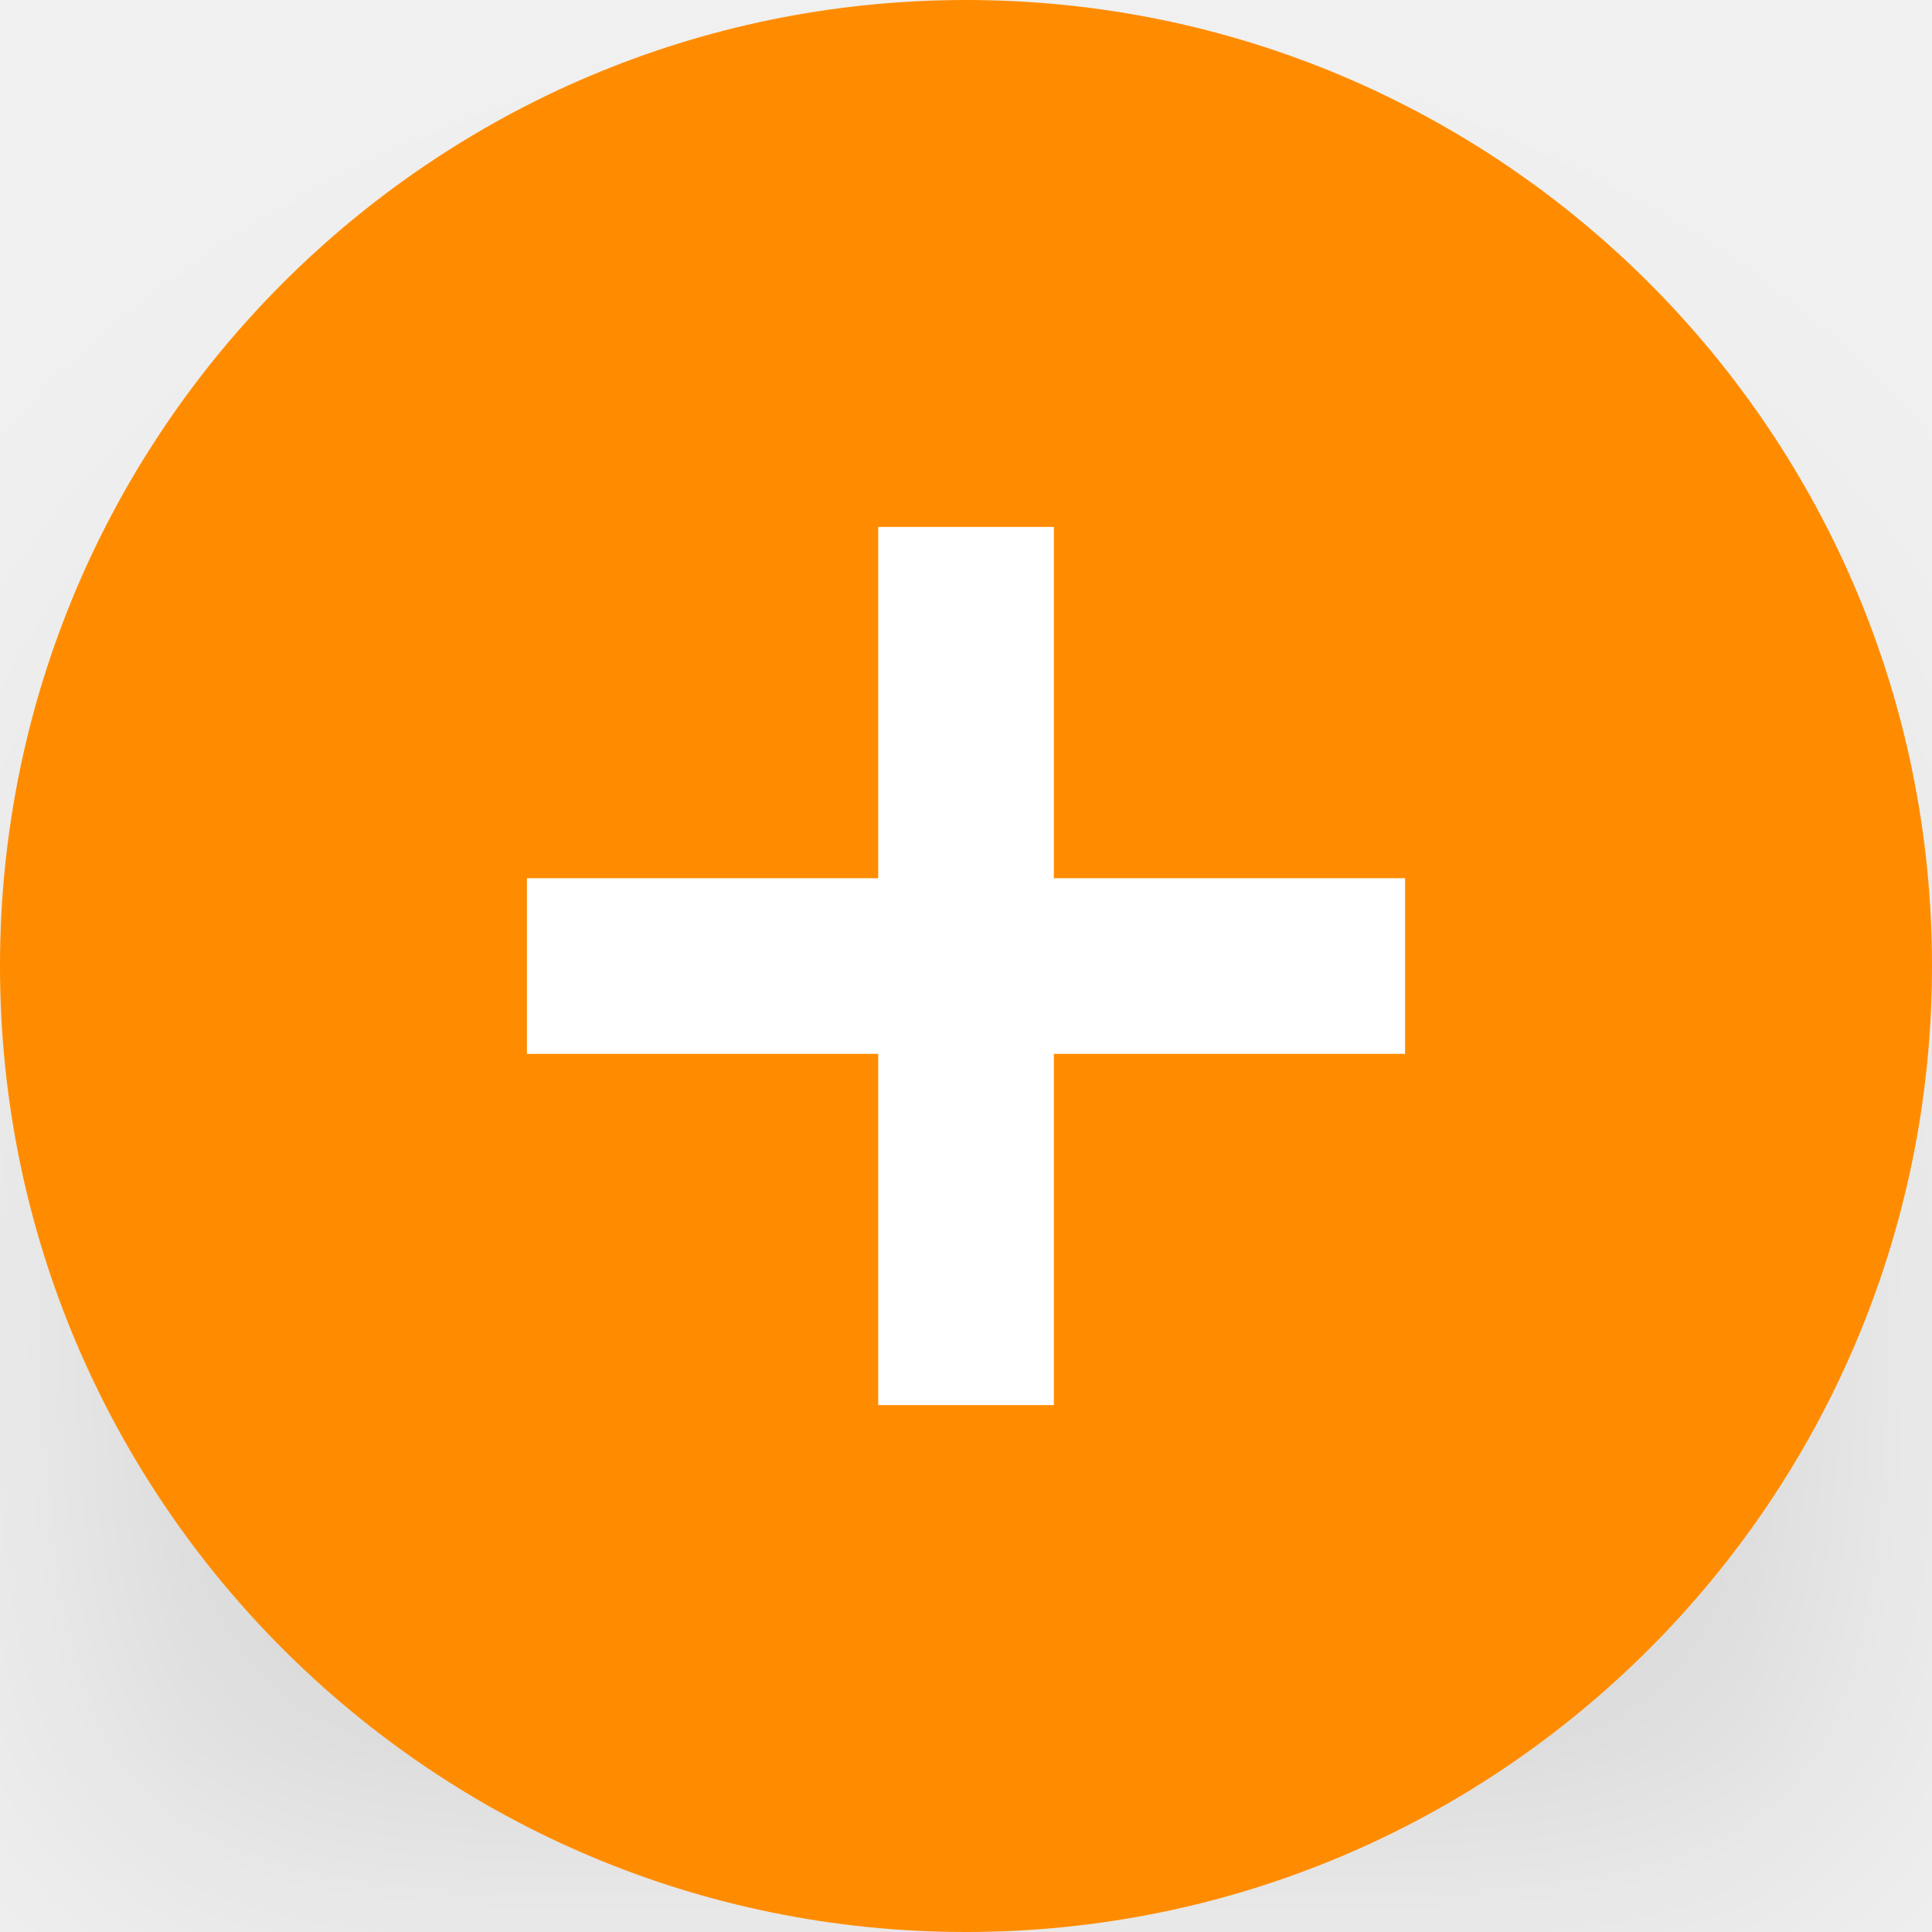
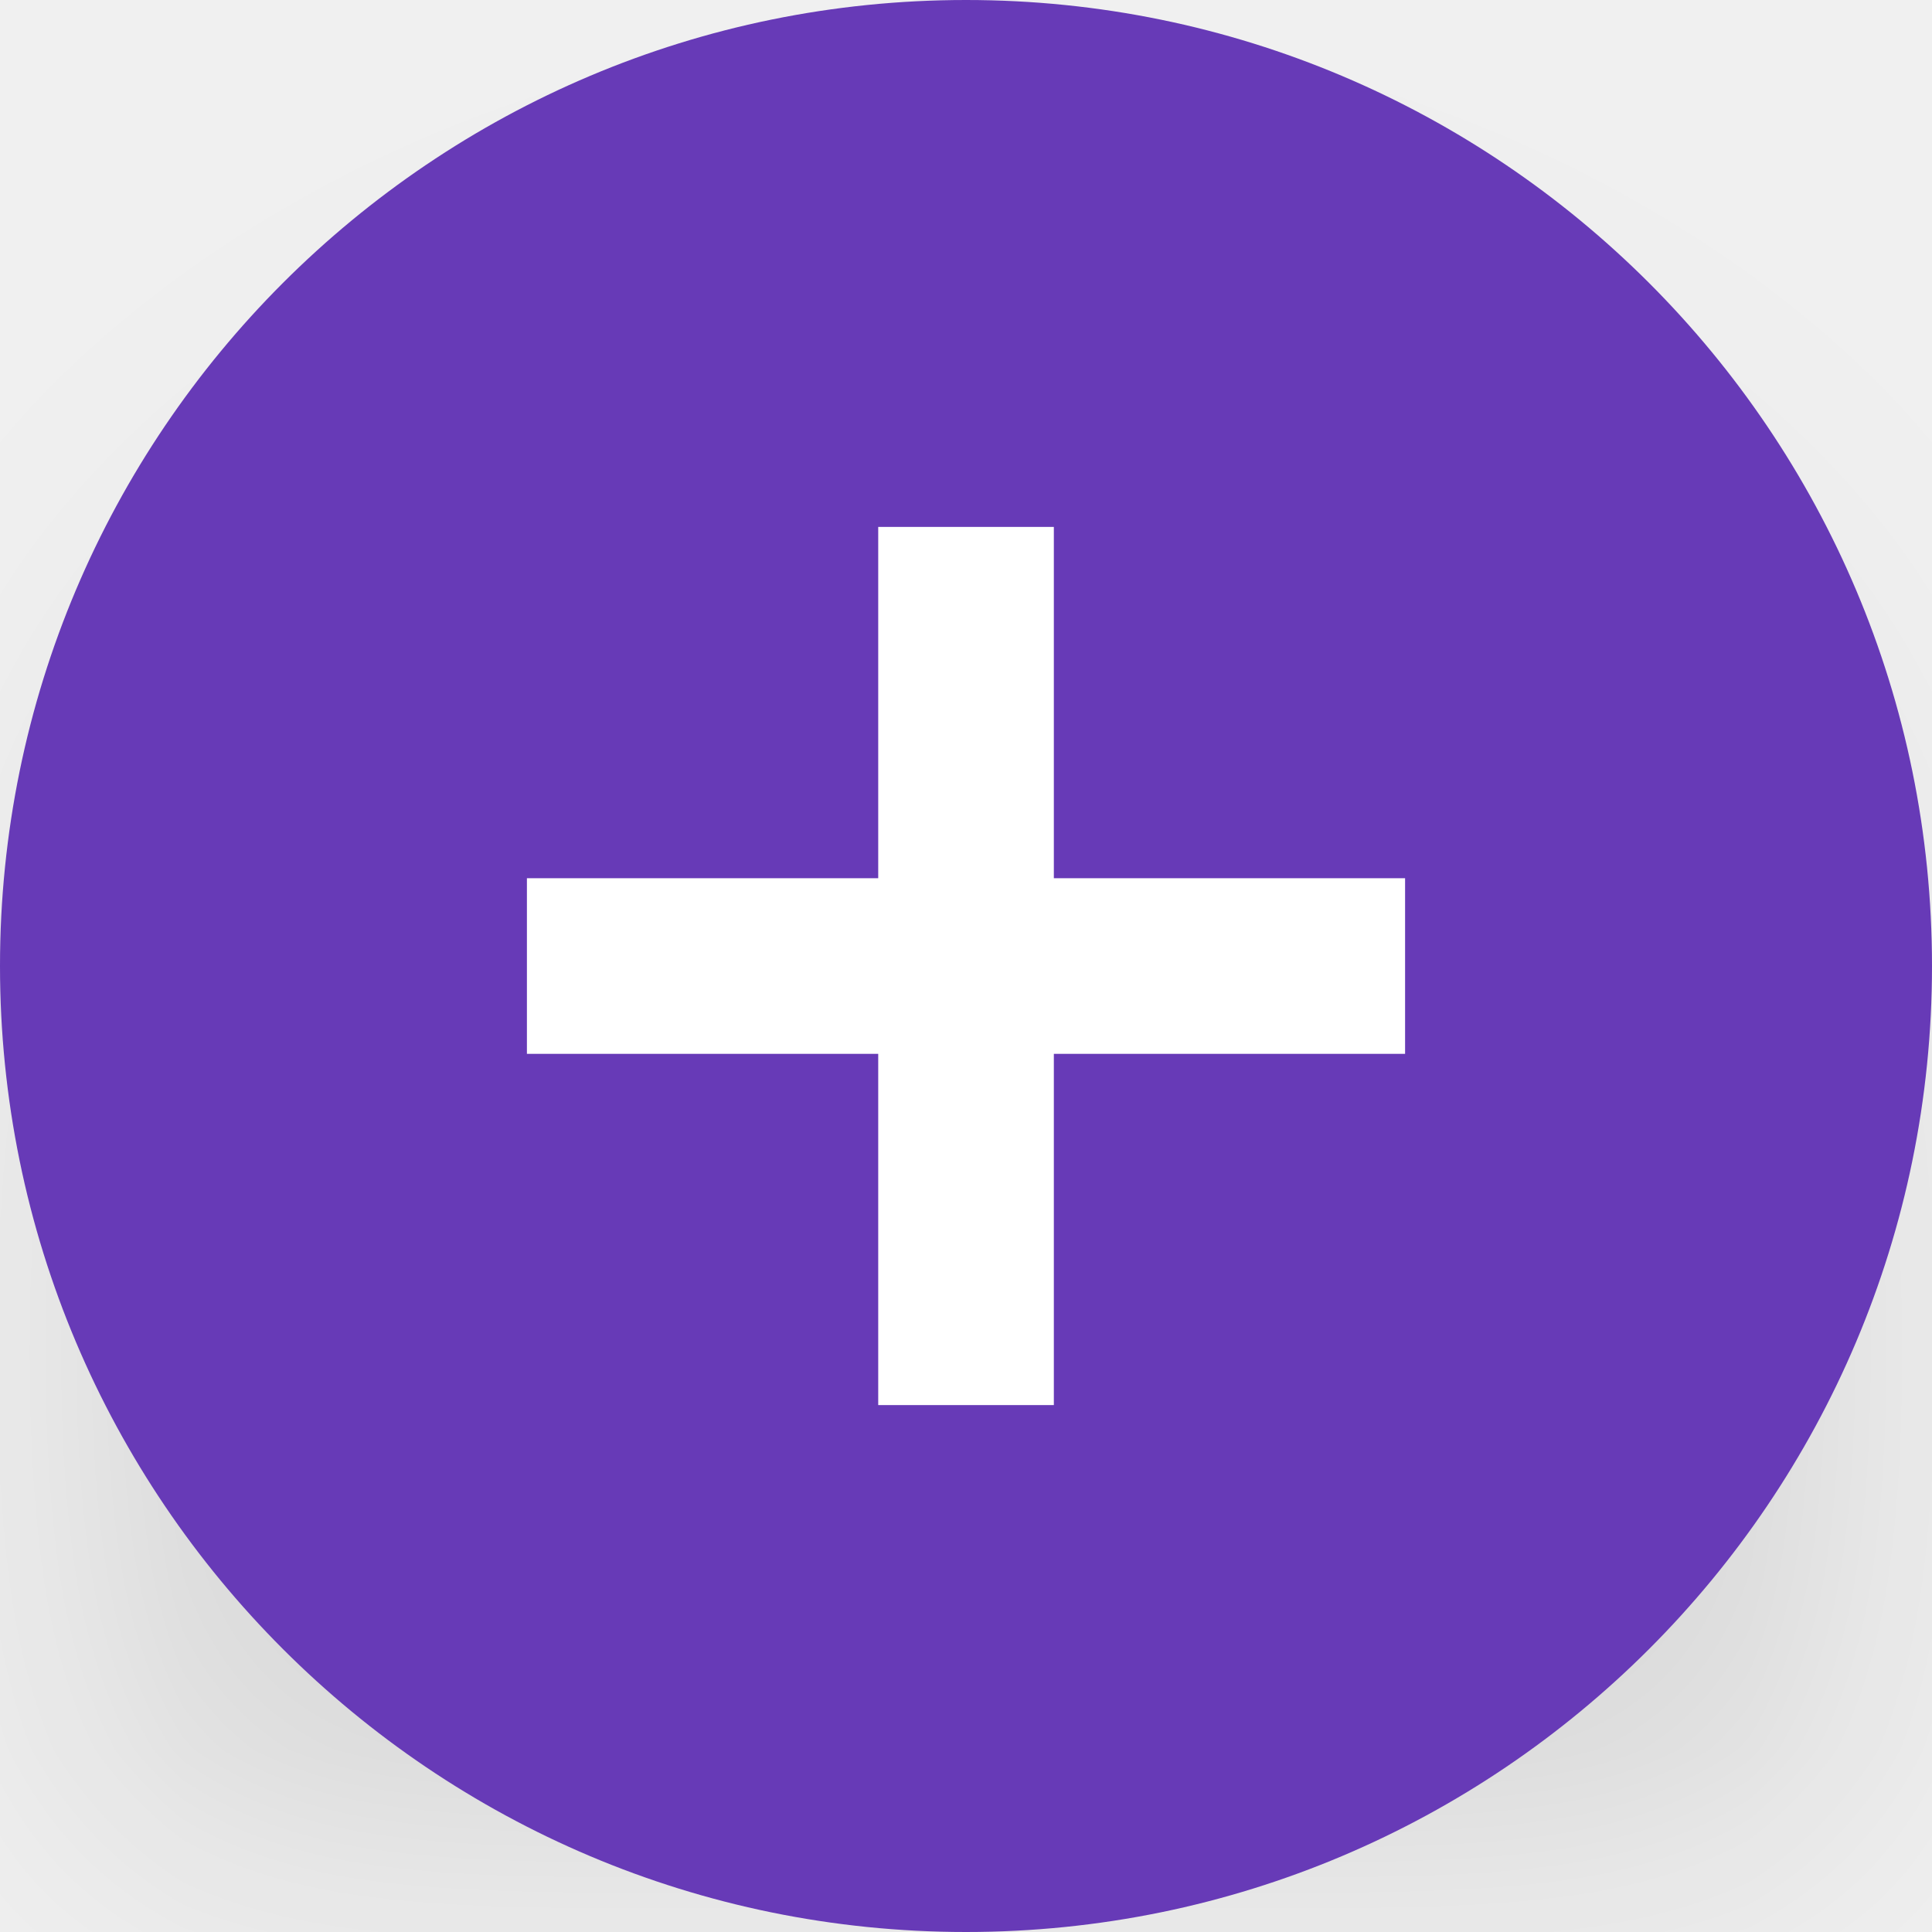
<svg xmlns="http://www.w3.org/2000/svg" xmlns:xlink="http://www.w3.org/1999/xlink" width="30" height="30" viewBox="0 0 30 30">
  <defs>
    <circle id="b" cx="15" cy="15" r="15" />
    <filter id="a" width="180%" height="180%" x="-40%" y="-20%" filterUnits="objectBoundingBox">
      <feOffset dy="6" in="SourceAlpha" result="shadowOffsetOuter1" />
      <feGaussianBlur in="shadowOffsetOuter1" result="shadowBlurOuter1" stdDeviation="3" />
      <feColorMatrix in="shadowBlurOuter1" values="0 0 0 0 0 0 0 0 0 0 0 0 0 0 0 0 0 0 0.1 0" />
    </filter>
  </defs>
  <g fill="none" fill-rule="evenodd">
    <use fill="#000" filter="url(#a)" xlink:href="#b" />
-     <use fill="#FF8C00" xlink:href="#b" />
+     <use fill="#673AB7" xlink:href="#b" />
    <g fill="#FFF">
      <path d="M13.637 8.182h2.727v13.636h-2.727z" />
      <path d="M21.818 13.637v2.727H8.182v-2.727z" />
    </g>
  </g>
</svg>
